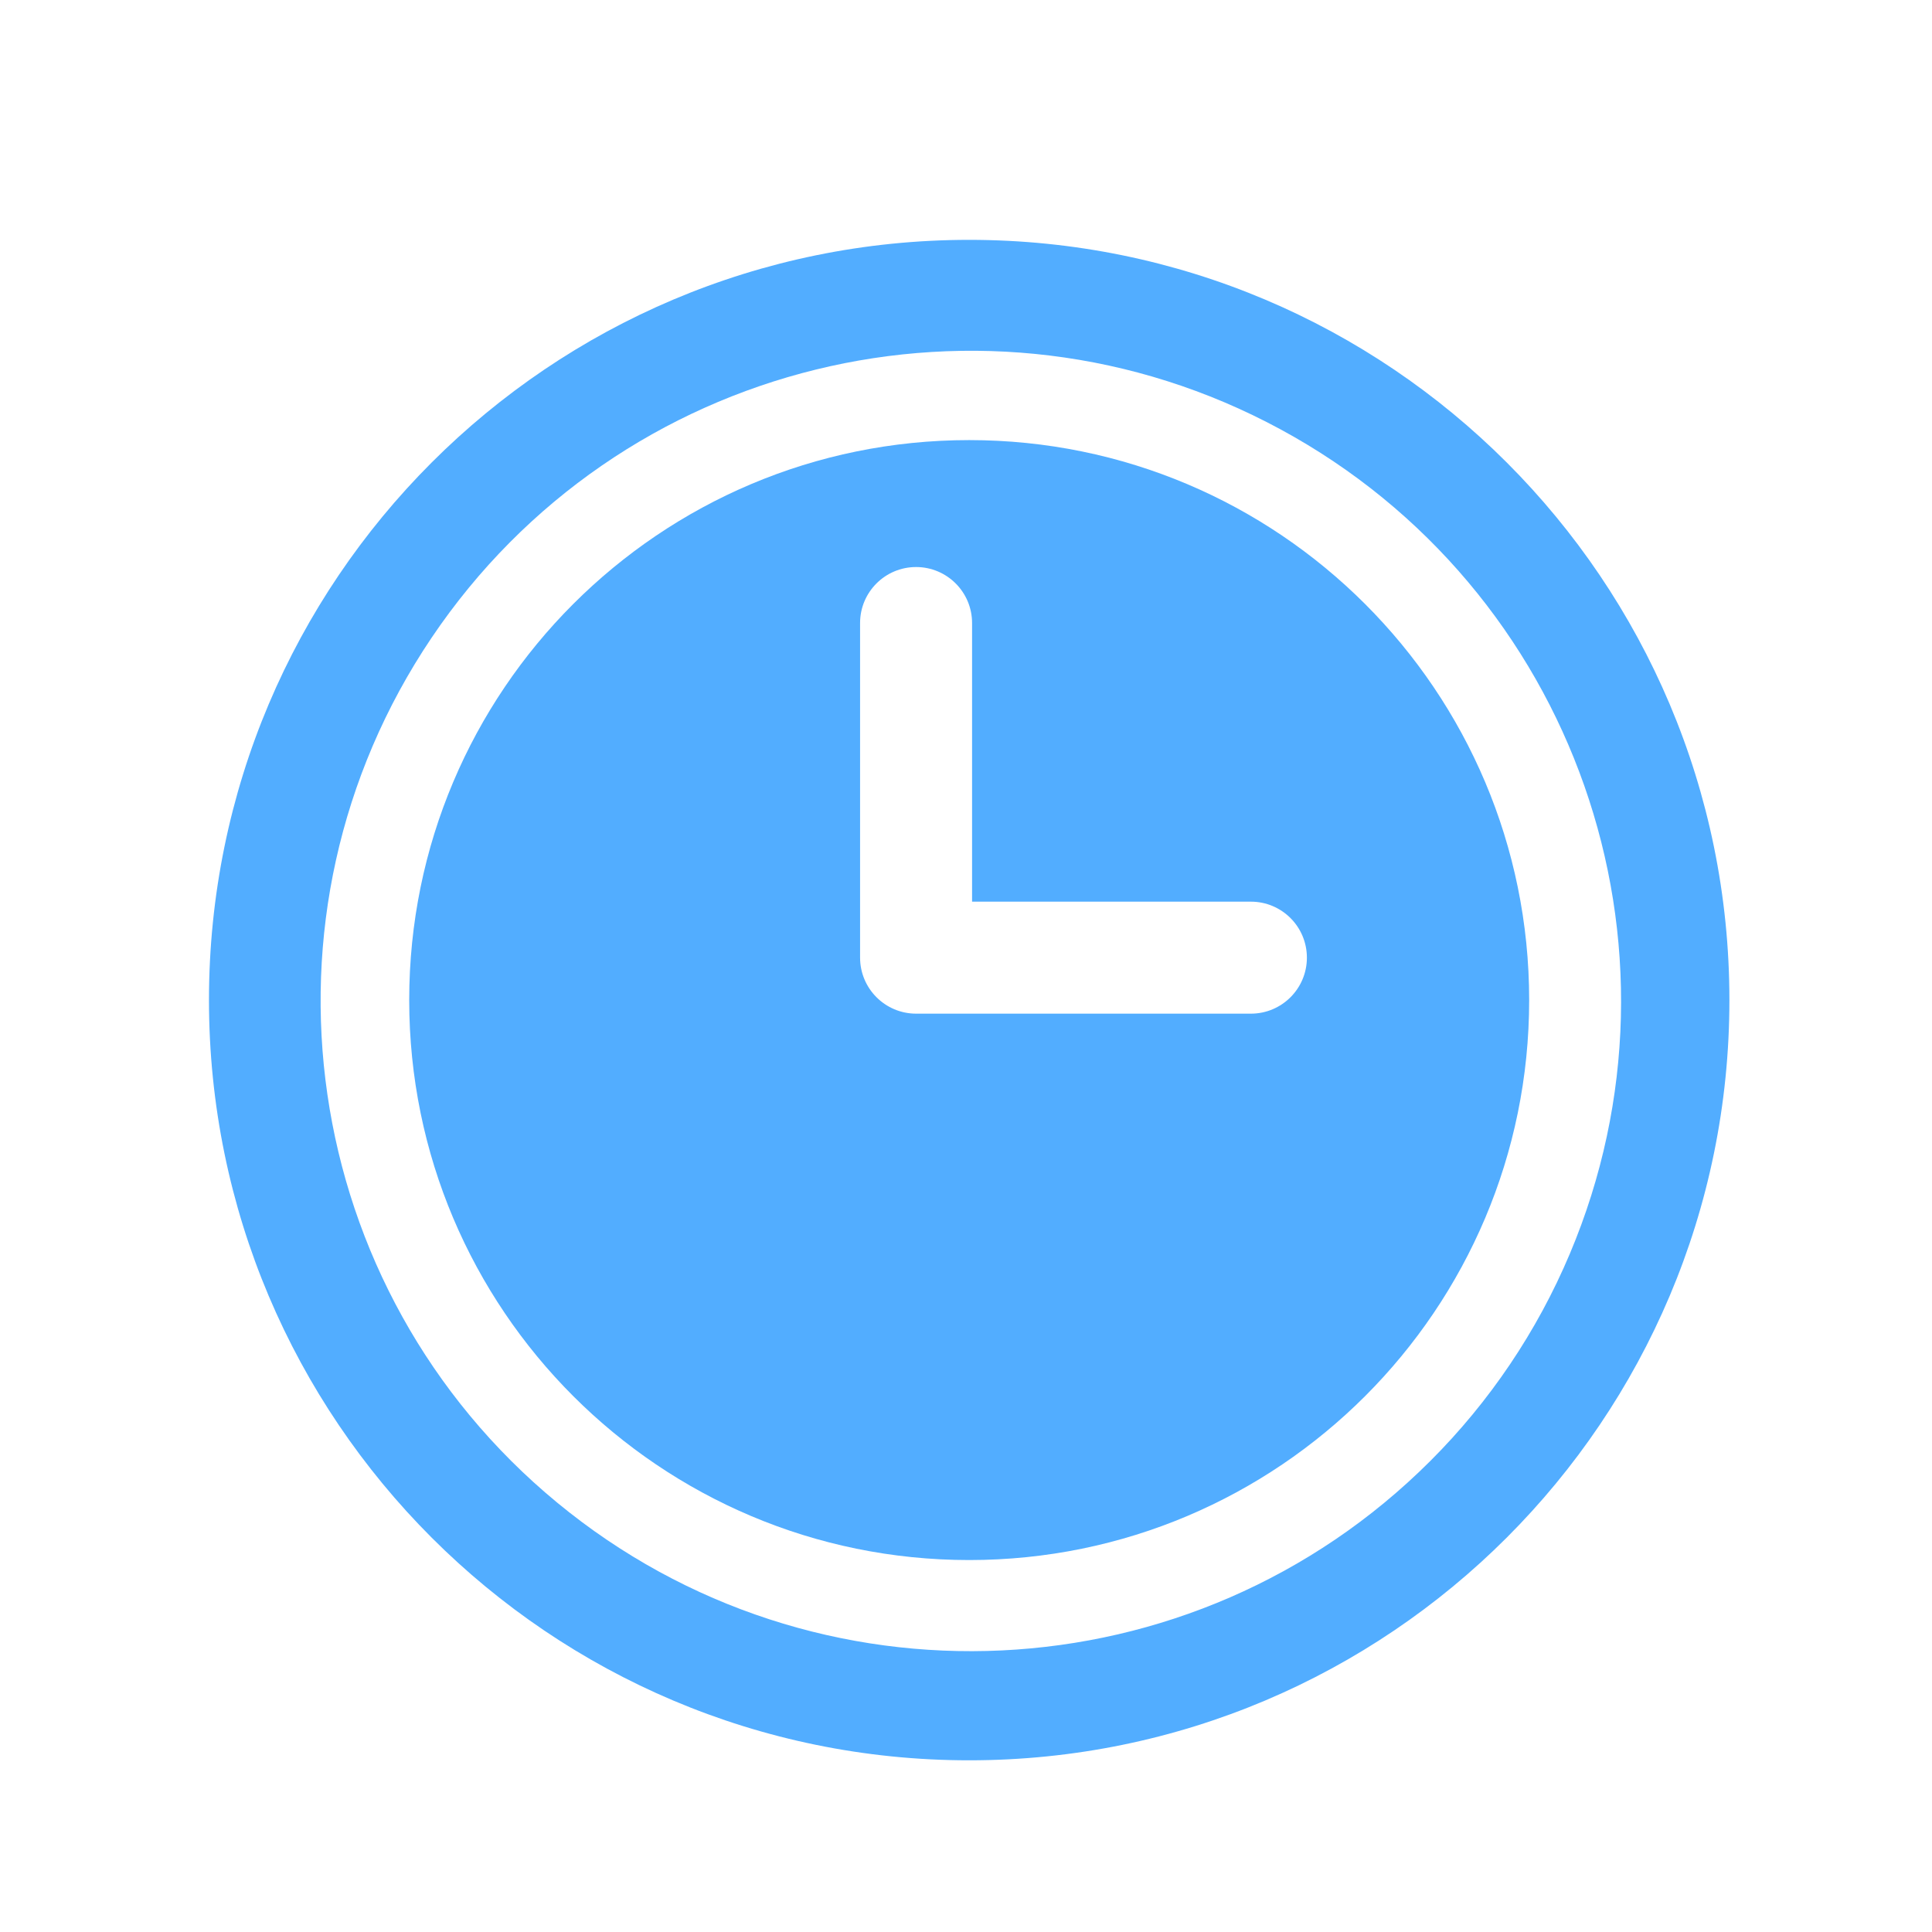
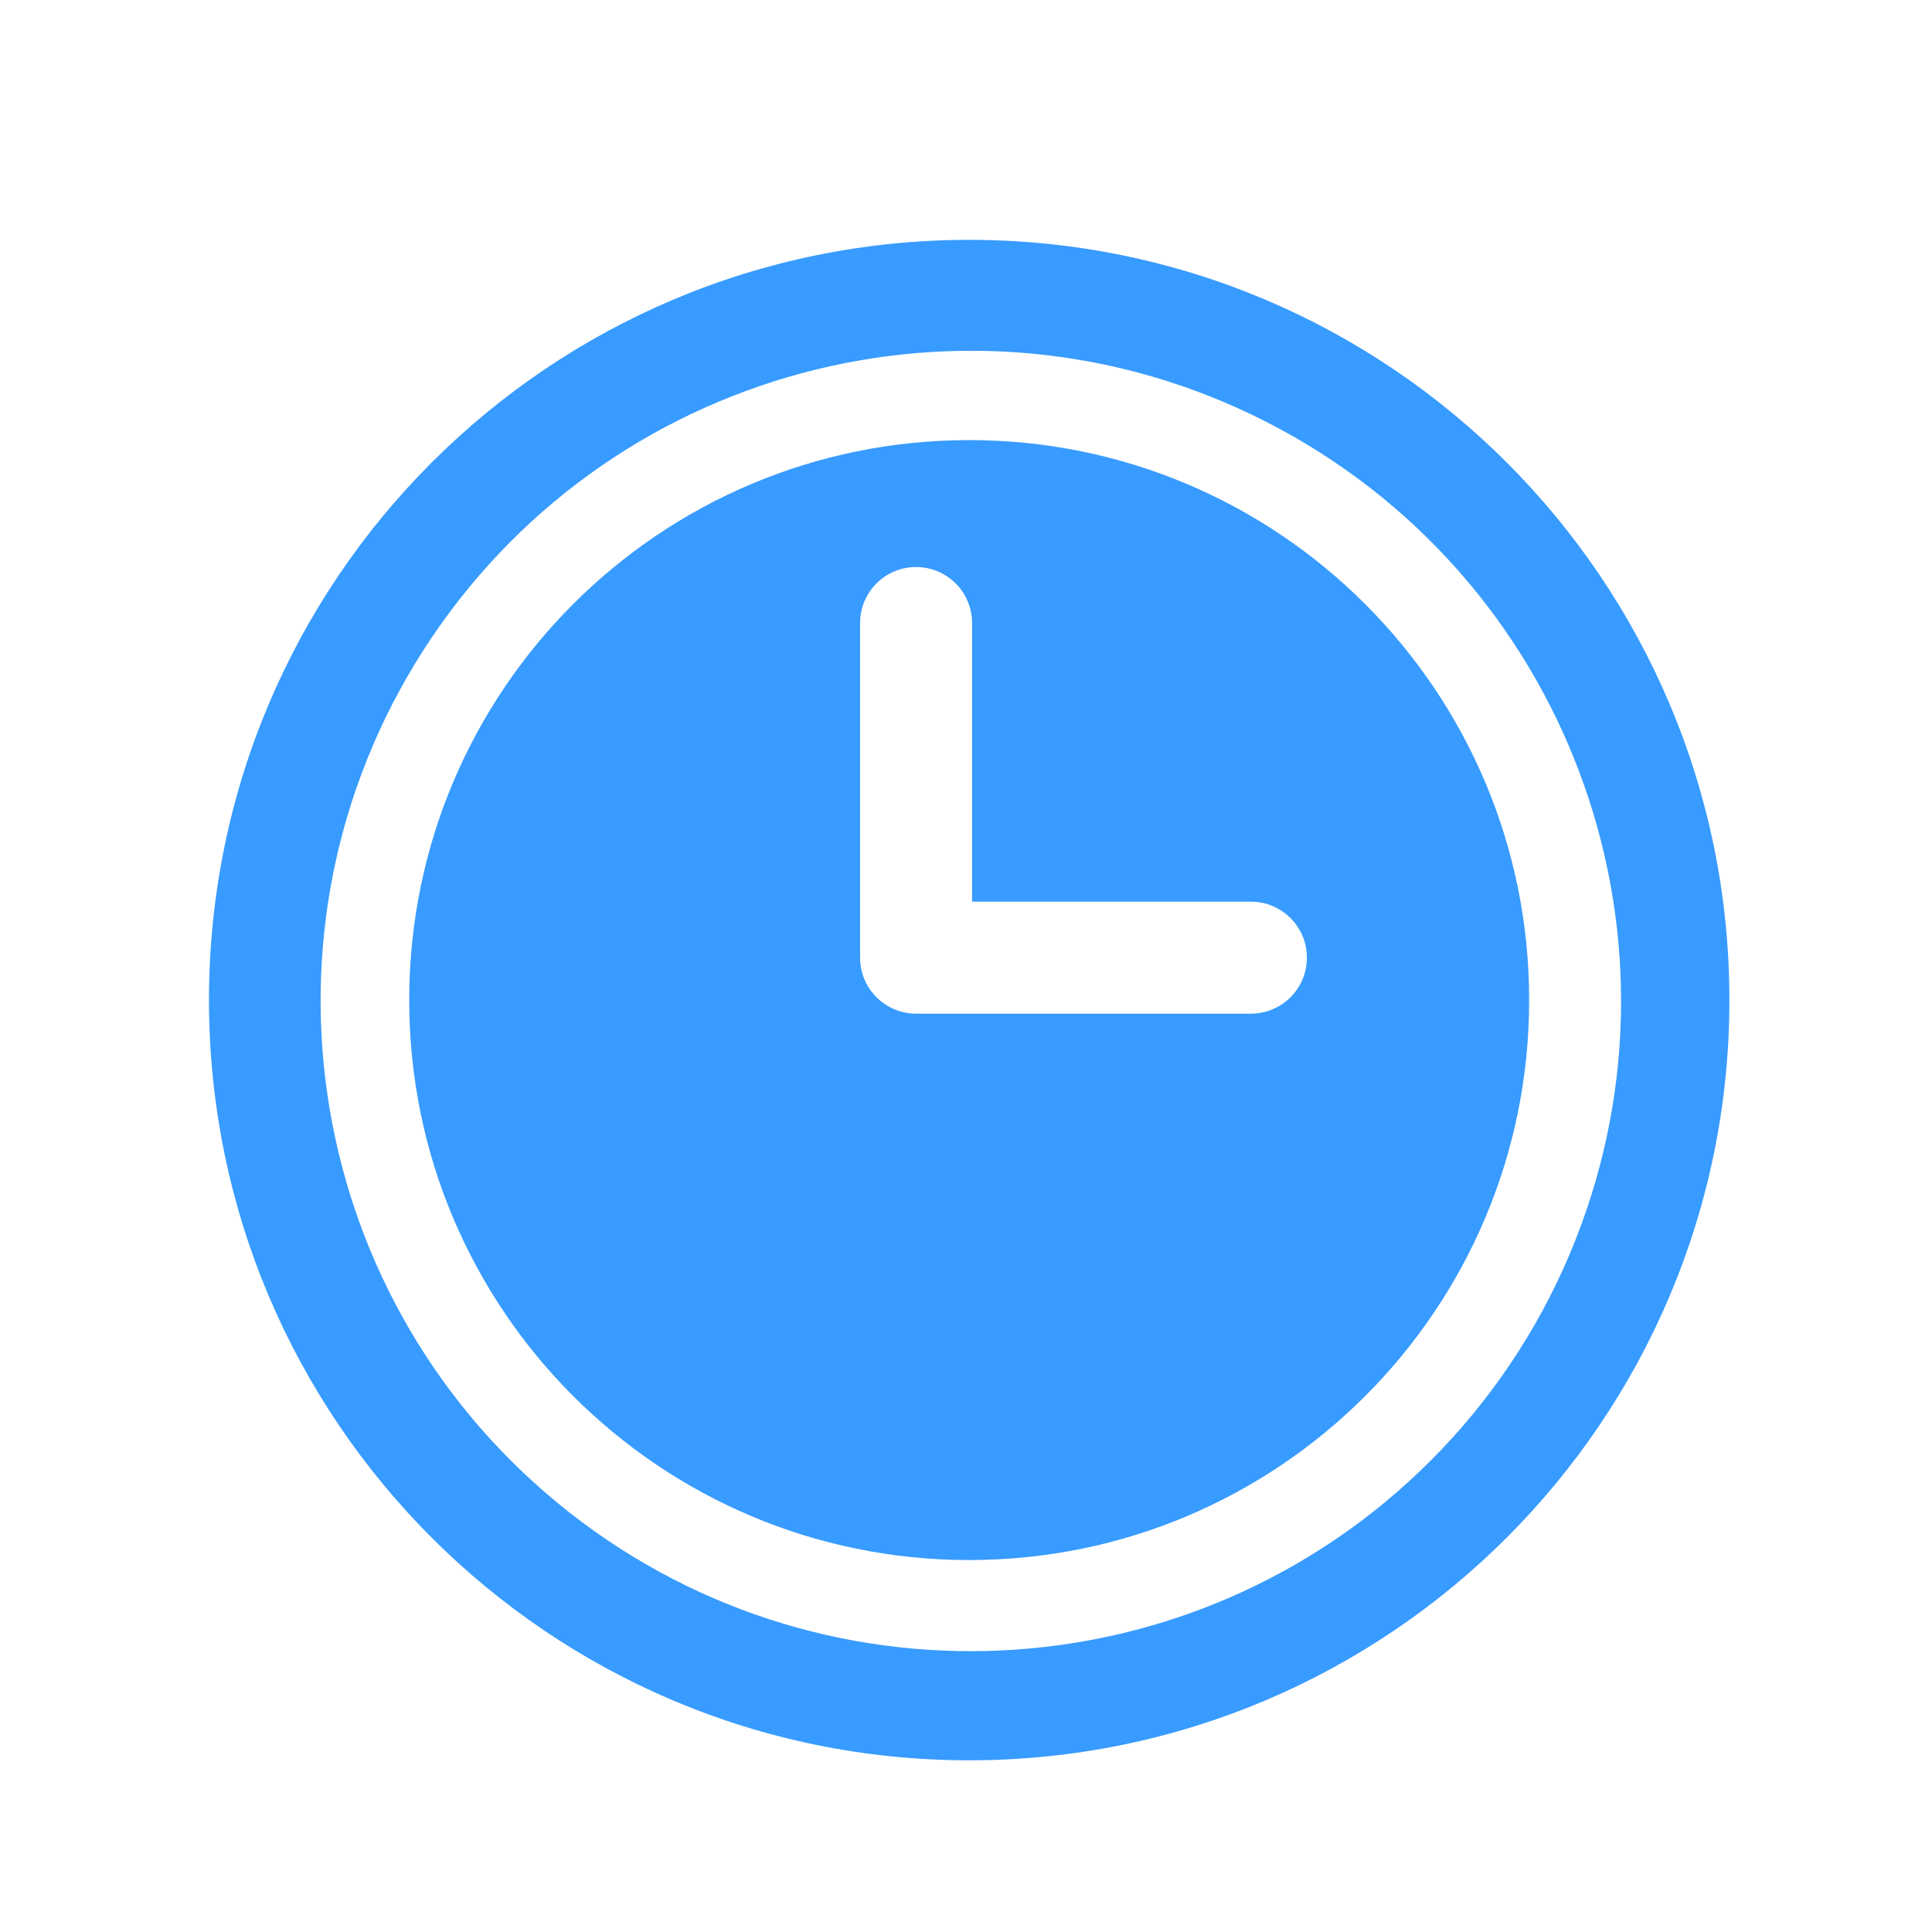
<svg xmlns="http://www.w3.org/2000/svg" class="icon" viewBox="0 0 1024 1024" version="1.1" width="16" height="16">
-   <path d="M513.69 127.13c-222.51 0-402.93 180.42-402.93 402.93S291.18 933 513.69 933s402.93-180.42 402.93-402.94-180.33-402.93-402.93-402.93zM758 774.44a344.6 344.6 0 1 1 74-109.82 344 344 0 0 1-74 109.82z" fill="#52adff" />
-   <path d="M513.69 233.26c-164 0-296.8 132.84-296.8 296.8s132.84 296.8 296.8 296.8S810.49 694 810.49 530.07s-132.84-296.81-296.8-296.81z m149.3 304H485.54a29.71 29.71 0 0 1-29.68-29.68V330.22a29.68 29.68 0 0 1 59.36 0V477.9H663a29.68 29.68 0 0 1 0 59.36z" fill="#52adff" />
+   <path d="M513.69 127.13c-222.51 0-402.93 180.42-402.93 402.93S291.18 933 513.69 933s402.93-180.42 402.93-402.94-180.33-402.93-402.93-402.93zM758 774.44a344.6 344.6 0 1 1 74-109.82 344 344 0 0 1-74 109.82z" fill="#389BFF" />
+   <path d="M513.69 233.26c-164 0-296.8 132.84-296.8 296.8s132.84 296.8 296.8 296.8S810.49 694 810.49 530.07s-132.84-296.81-296.8-296.81z m149.3 304H485.54a29.71 29.71 0 0 1-29.68-29.68V330.22a29.68 29.68 0 0 1 59.36 0V477.9H663a29.68 29.68 0 0 1 0 59.36z" fill="#389BFF" />
</svg>
